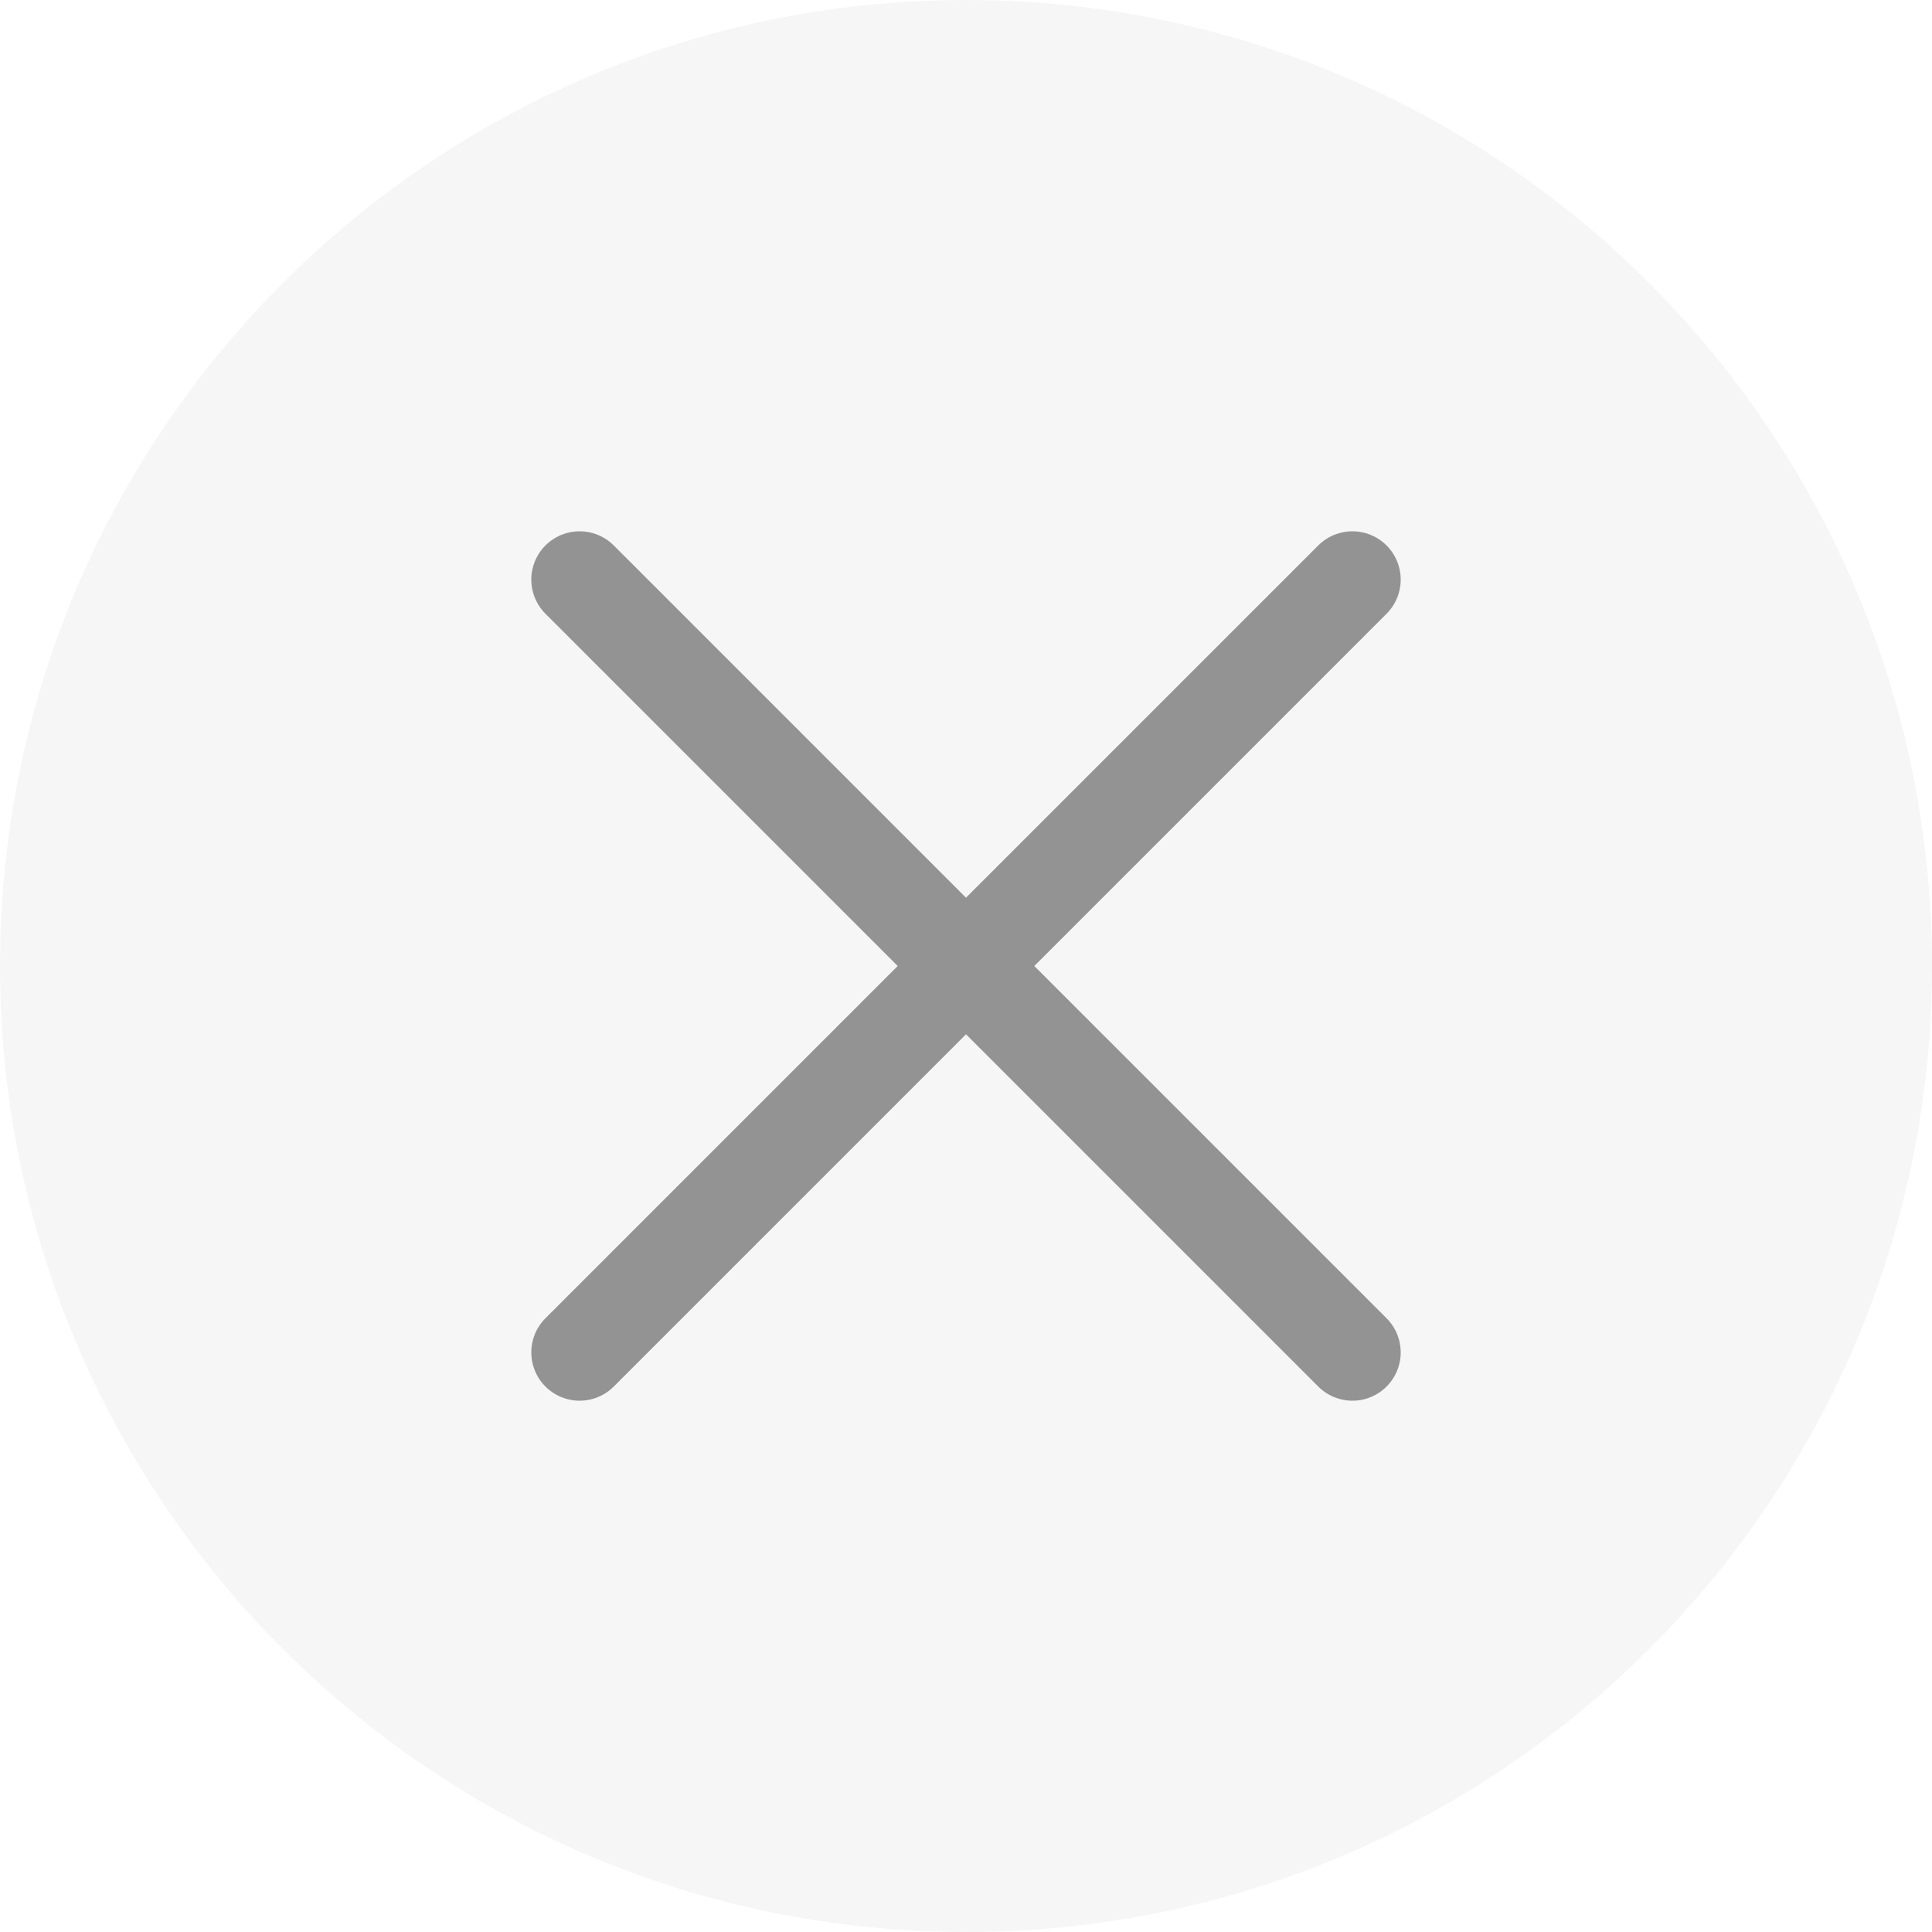
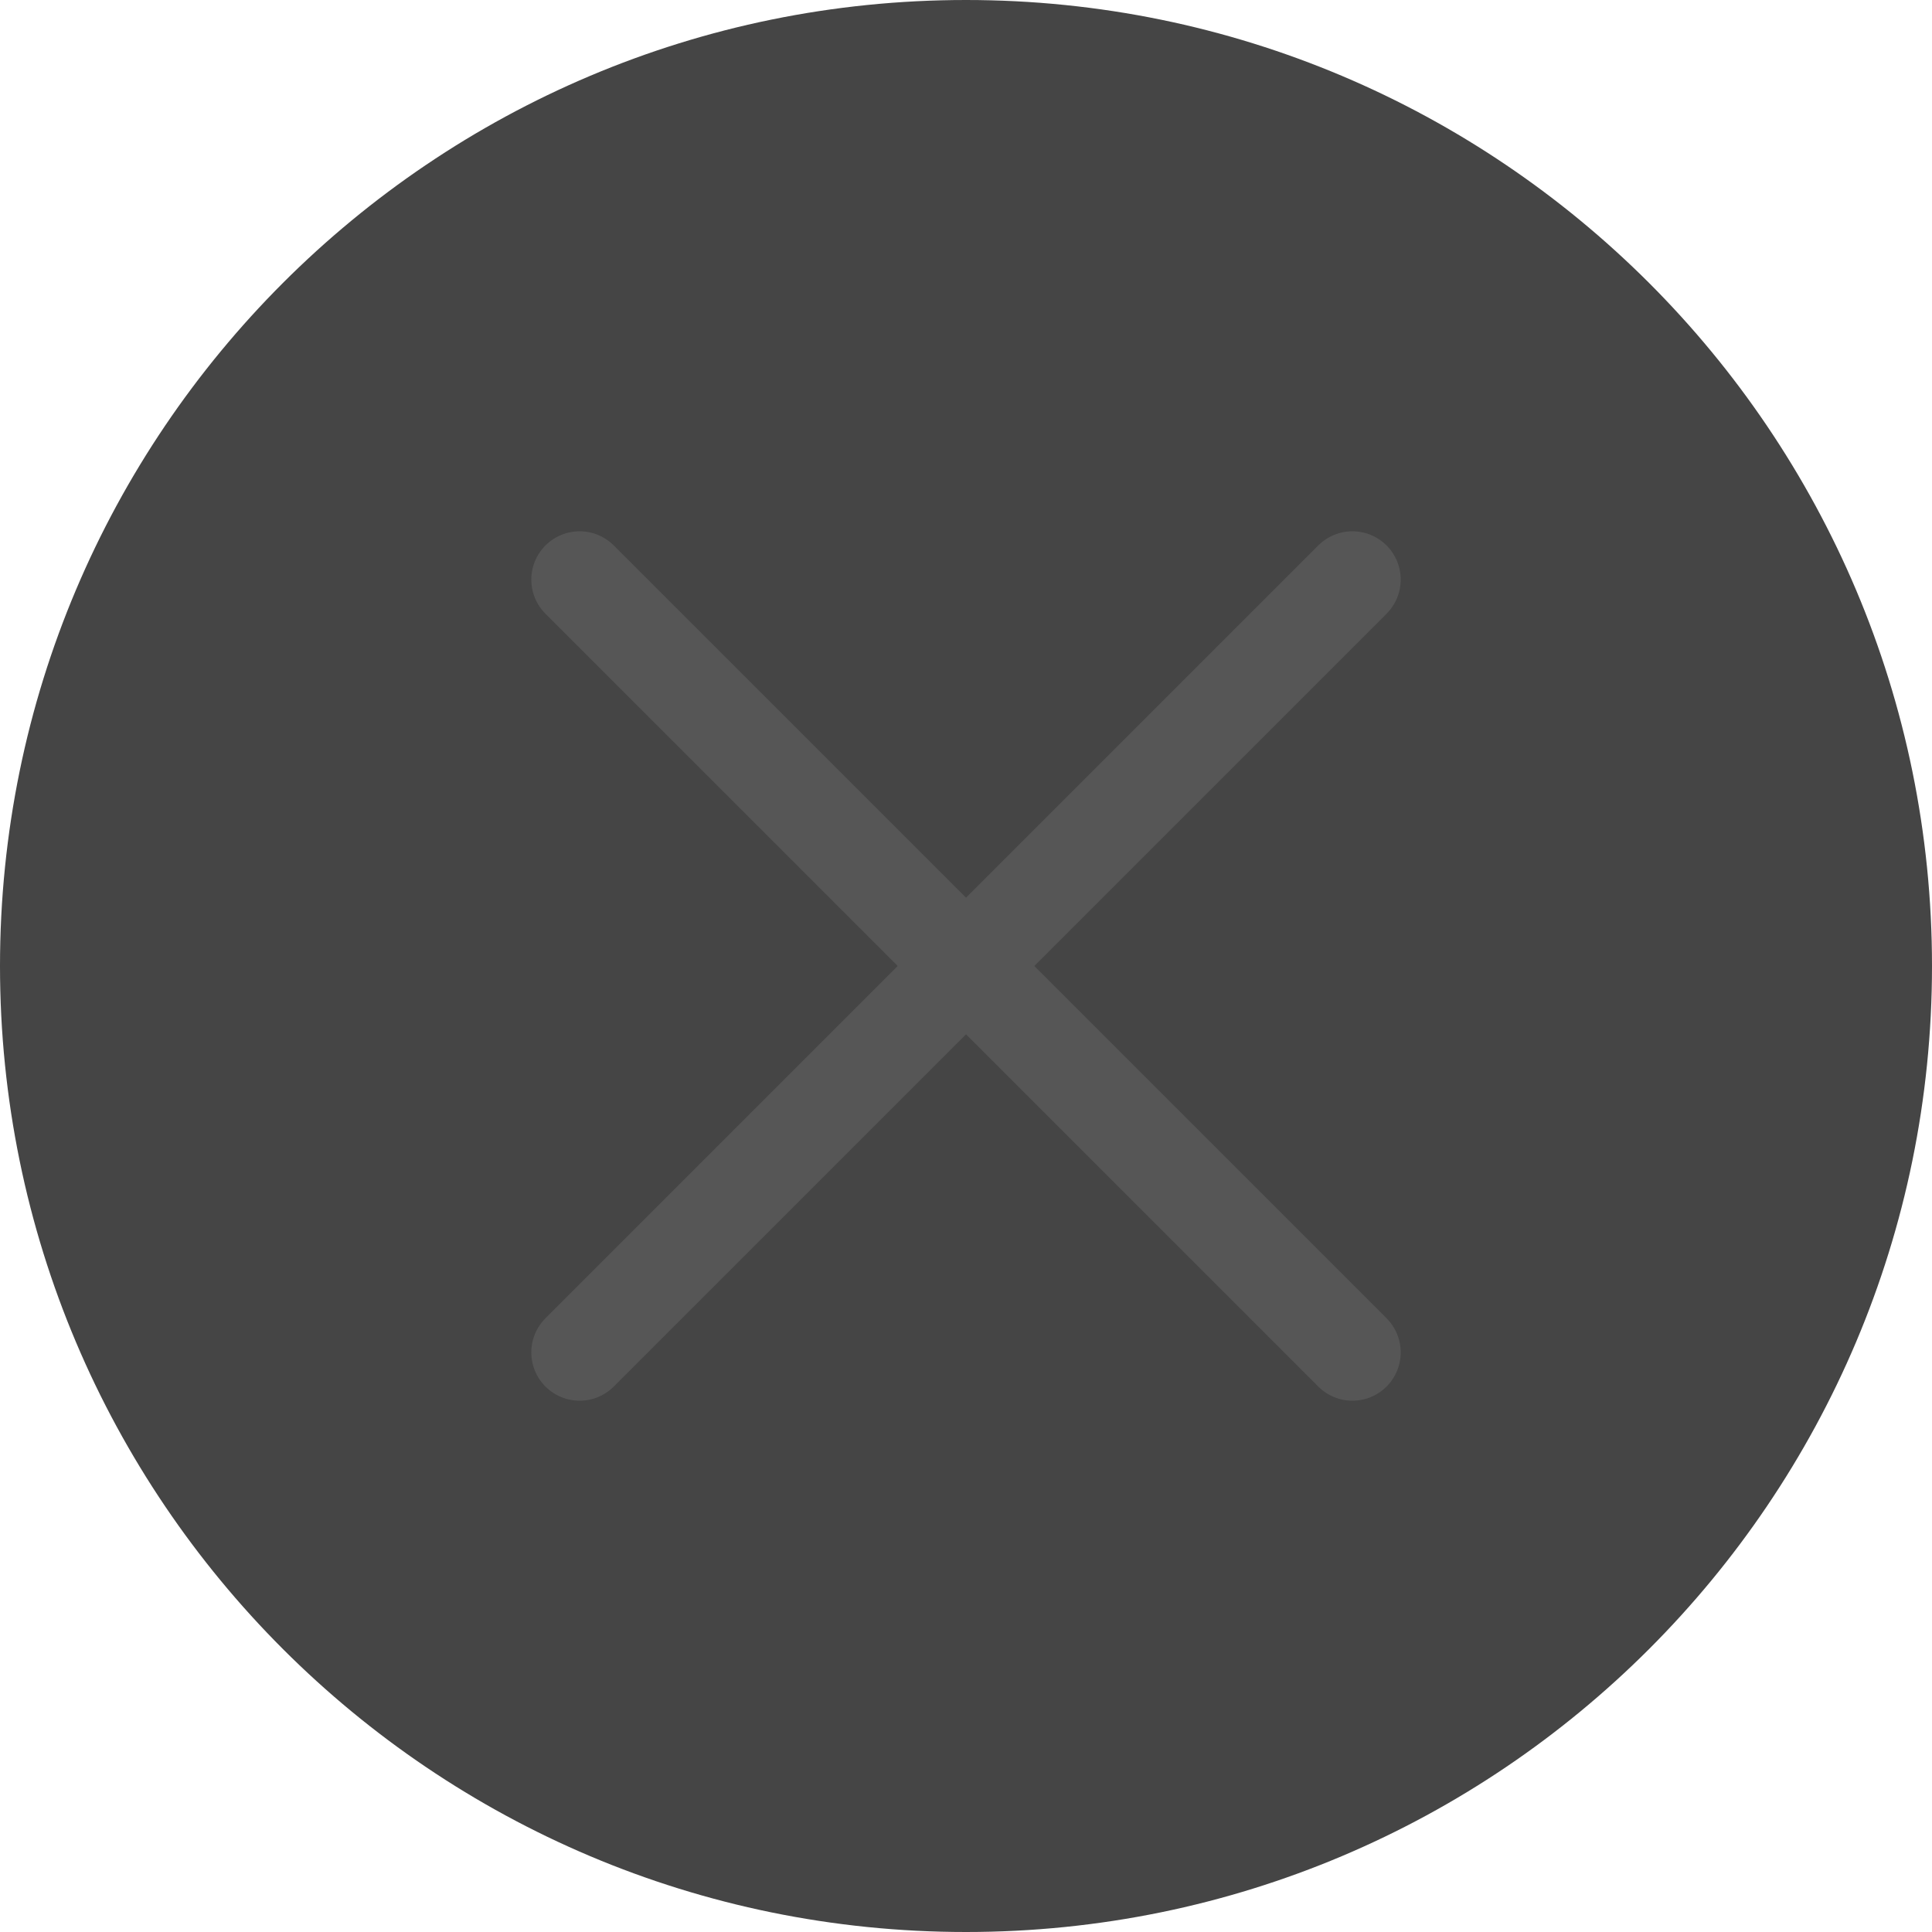
<svg xmlns="http://www.w3.org/2000/svg" width="40" height="40" viewBox="0 0 40 40" fill="none">
-   <circle cx="20" cy="20" r="20" fill="#F6F6F6" />
-   <path d="M28 28L12 12" stroke="#939393" stroke-width="2" stroke-linecap="round" />
-   <path d="M28 12L12 28" stroke="#939393" stroke-width="2" stroke-linecap="round" />
+   <circle cx="20" cy="20" r="20" fill="#454545" />
+   <path d="M28 28L12 12" stroke="#565656" stroke-width="2" stroke-linecap="round" />
+   <path d="M28 12L12 28" stroke="#565656" stroke-width="2" stroke-linecap="round" />
</svg>
